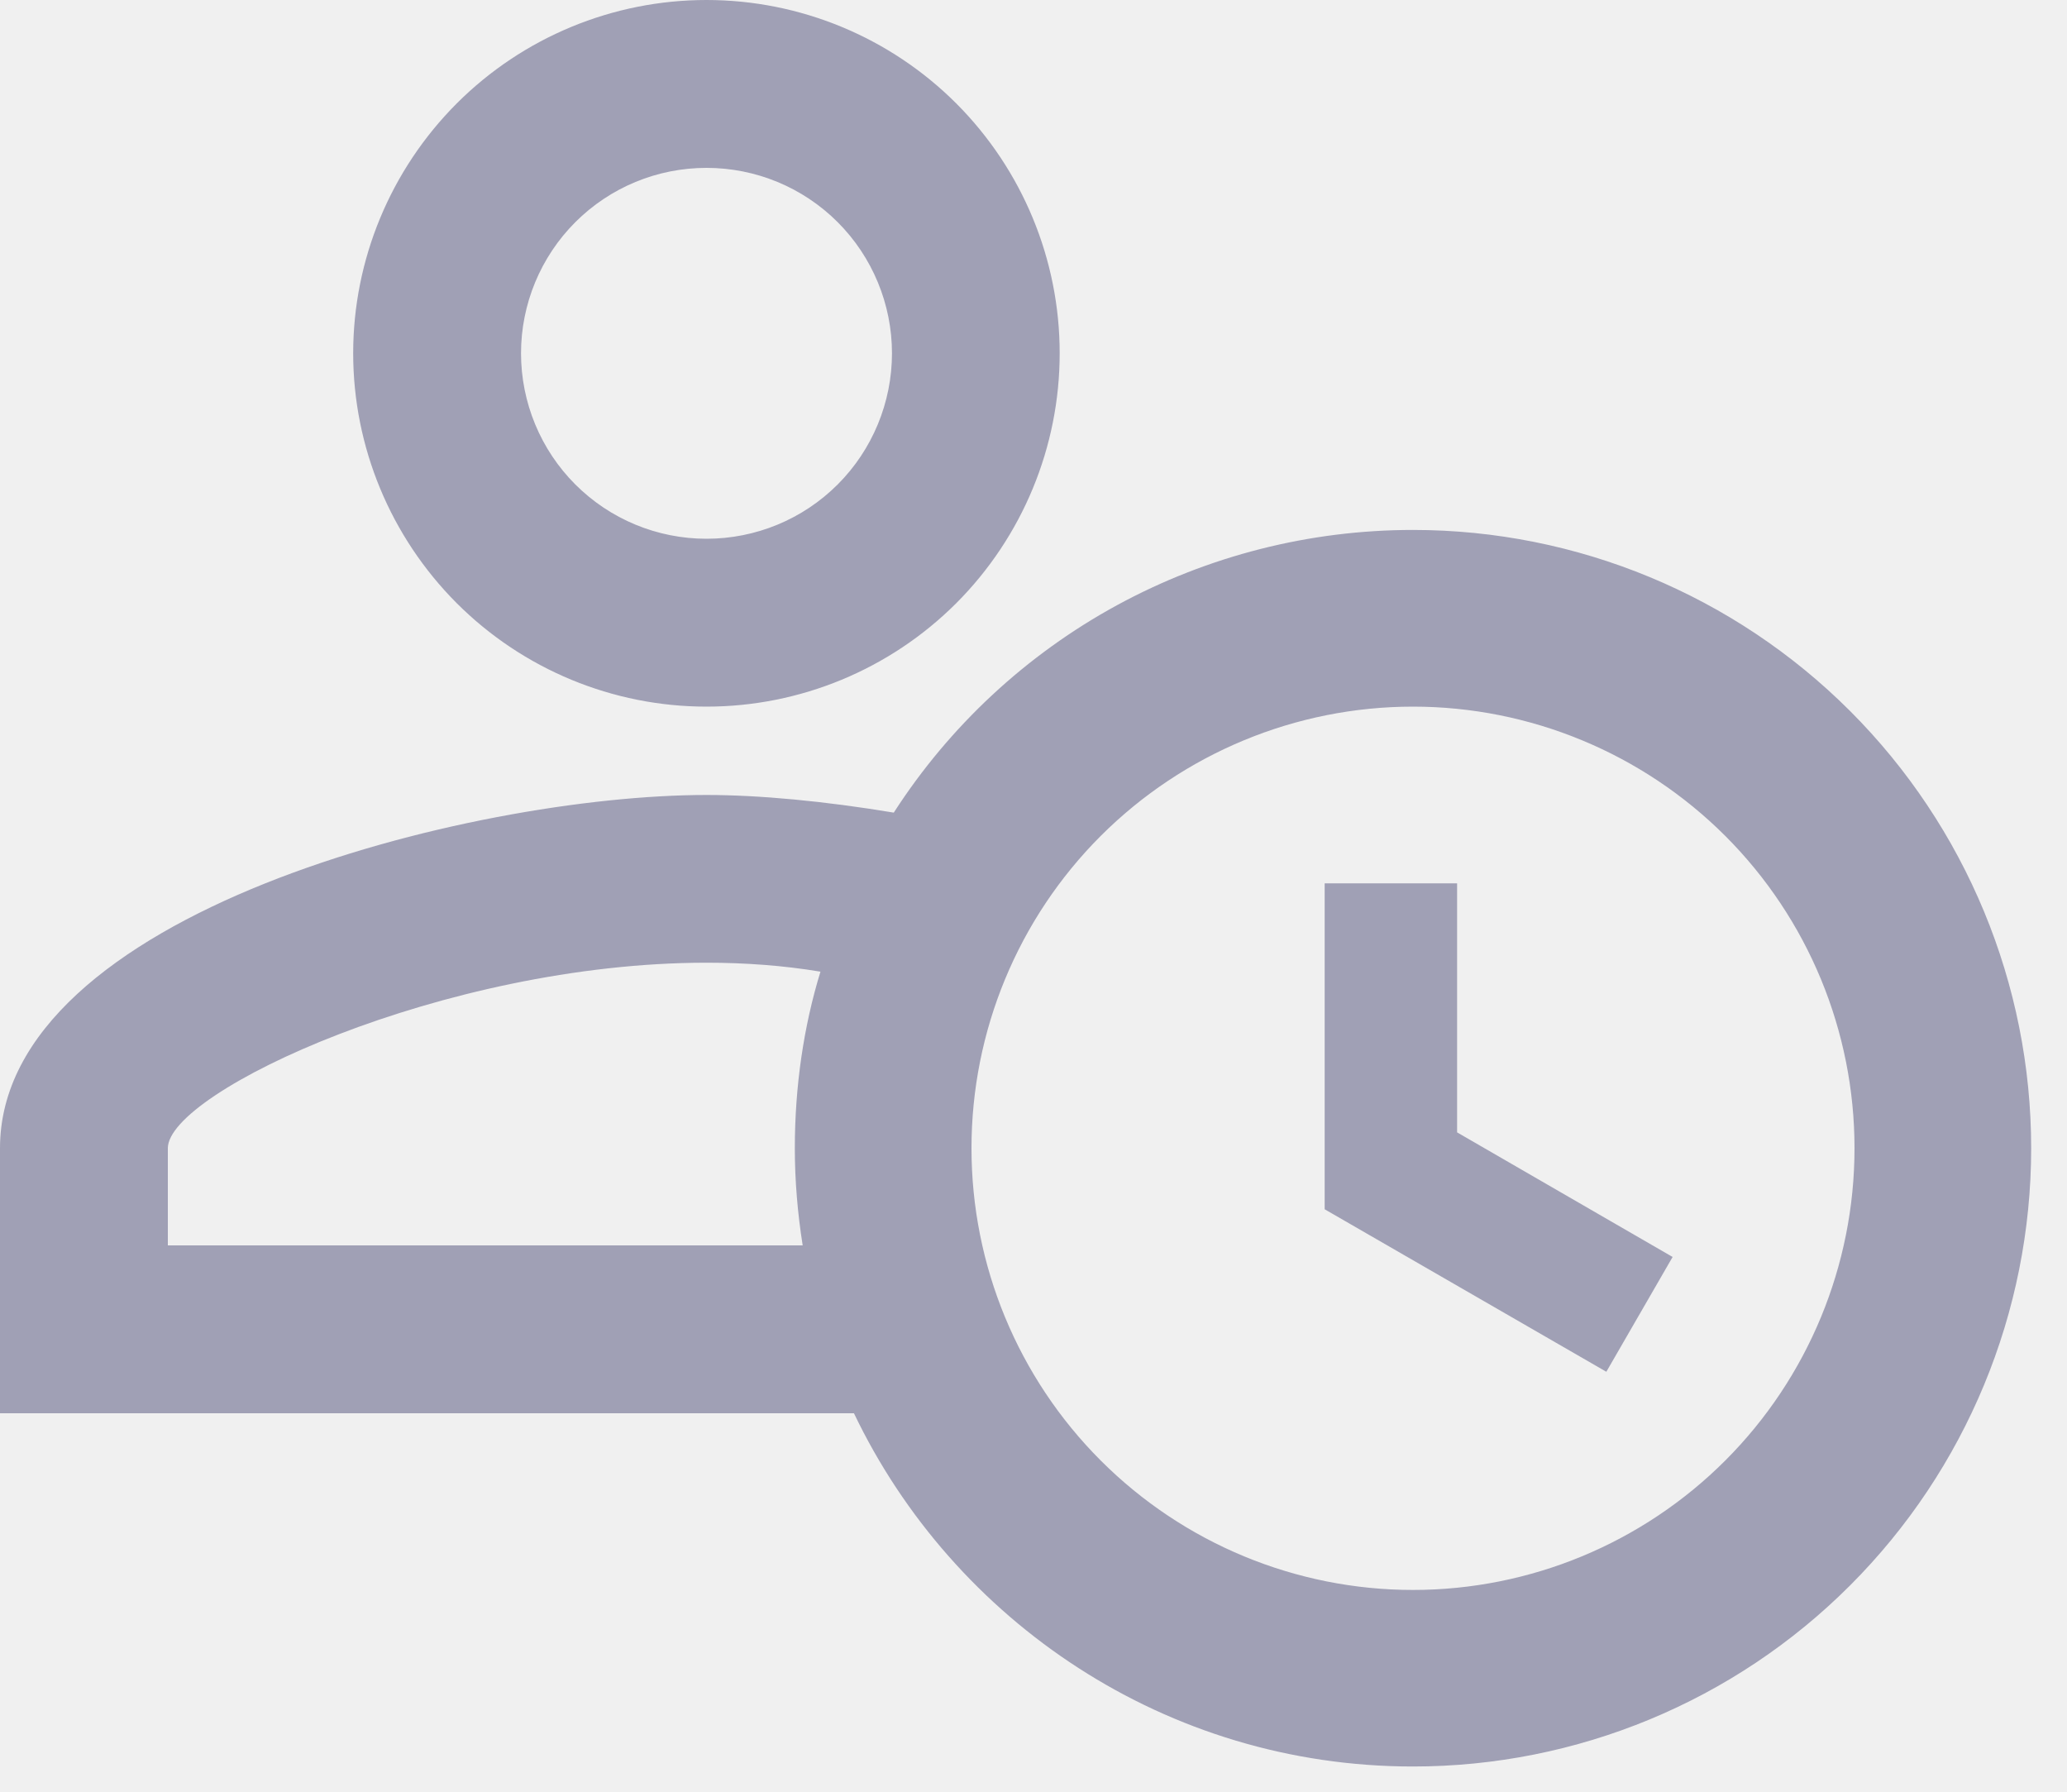
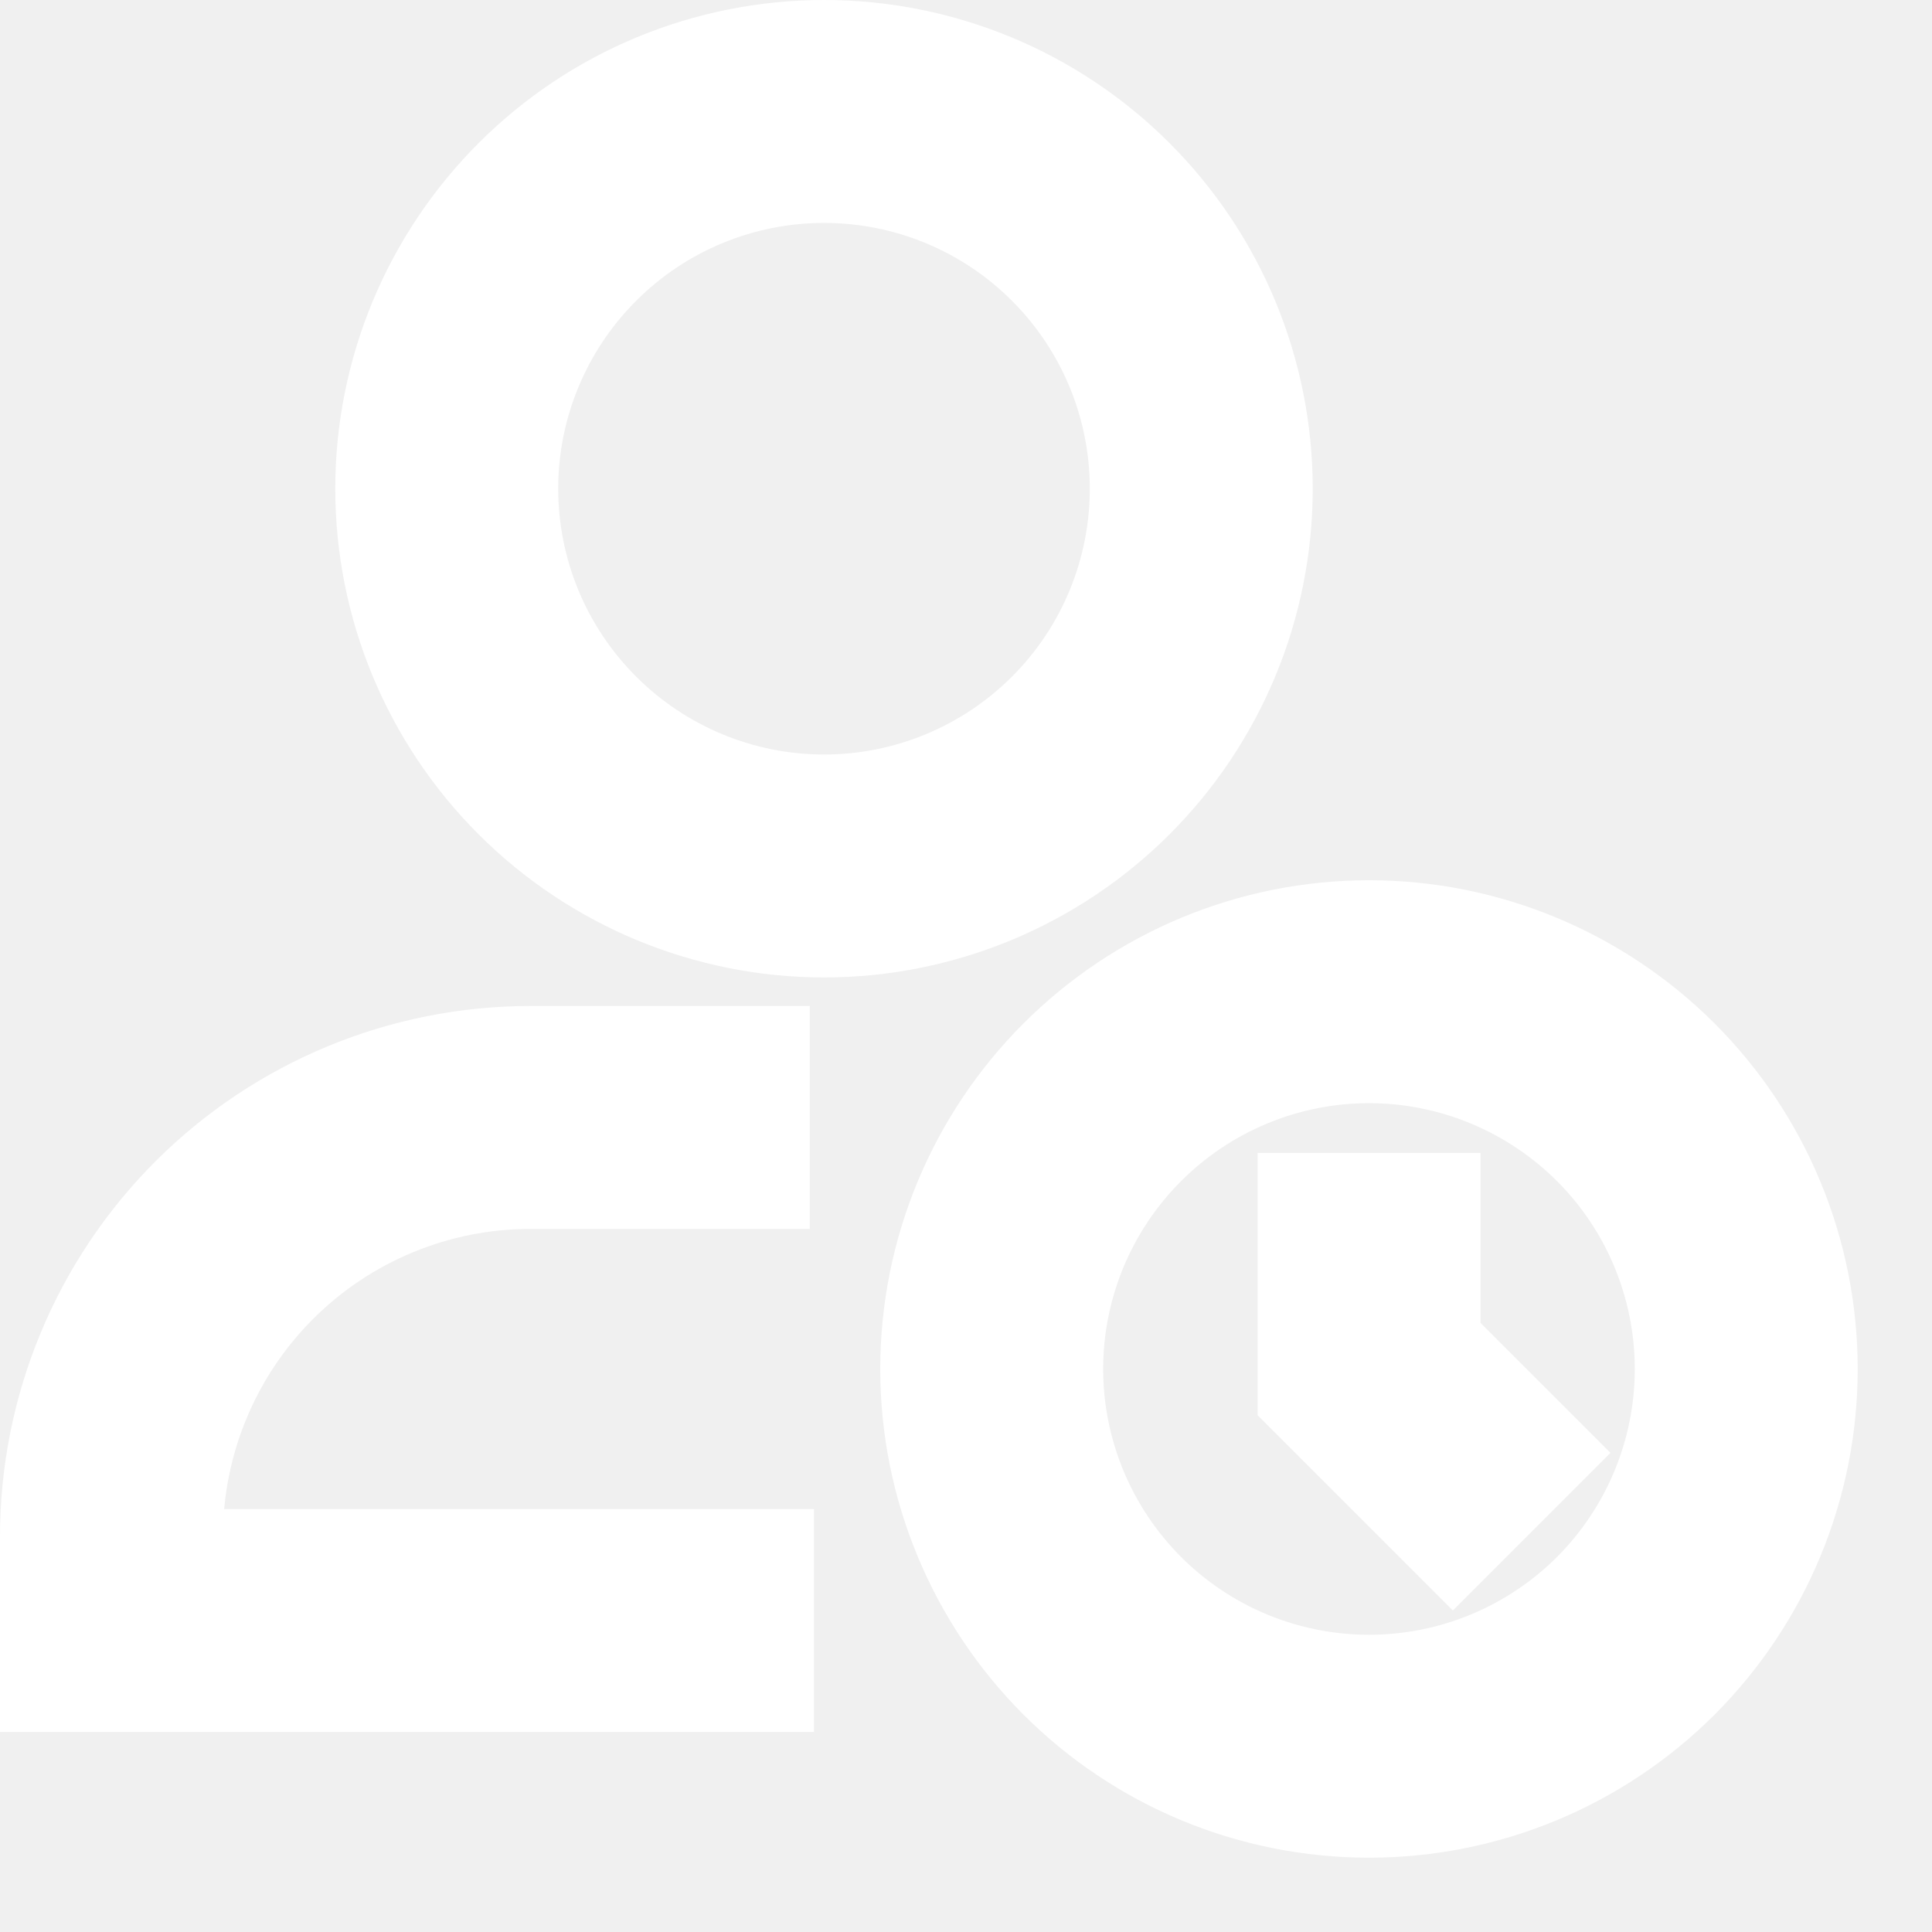
- <svg xmlns="http://www.w3.org/2000/svg" width="15" height="13" viewBox="0 0 15 13" fill="none">
-   <path d="M9.613 6.409H10.574V8.216L12.138 9.12L11.657 9.953L9.613 8.774V6.409ZM10.254 5.127C9.404 5.127 8.589 5.465 7.988 6.065C7.387 6.666 7.05 7.481 7.05 8.331C7.05 9.181 7.387 9.996 7.988 10.597C8.589 11.198 9.404 11.536 10.254 11.536C11.104 11.536 11.919 11.198 12.52 10.597C13.121 9.996 13.458 9.181 13.458 8.331C13.458 7.481 13.121 6.666 12.52 6.065C11.919 5.465 11.104 5.127 10.254 5.127ZM10.254 3.845C11.444 3.845 12.585 4.318 13.426 5.159C14.267 6 14.74 7.142 14.74 8.331C14.74 9.521 14.267 10.662 13.426 11.503C12.585 12.345 11.444 12.817 10.254 12.817C8.466 12.817 6.921 11.766 6.197 10.254H0V8.331C0 6.627 3.416 5.768 5.127 5.768C5.511 5.768 5.986 5.813 6.486 5.896C6.892 5.266 7.45 4.748 8.108 4.39C8.767 4.032 9.504 3.845 10.254 3.845ZM5.768 8.331C5.768 7.883 5.832 7.447 5.954 7.05C5.685 7.005 5.403 6.985 5.127 6.985C3.224 6.985 1.218 7.921 1.218 8.331V9.036H5.825C5.788 8.803 5.768 8.567 5.768 8.331ZM5.127 0C5.807 0 6.459 0.27 6.94 0.751C7.42 1.232 7.69 1.884 7.69 2.563C7.69 3.243 7.42 3.895 6.94 4.376C6.459 4.857 5.807 5.127 5.127 5.127C4.447 5.127 3.795 4.857 3.314 4.376C2.834 3.895 2.563 3.243 2.563 2.563C2.563 1.884 2.834 1.232 3.314 0.751C3.795 0.27 4.447 0 5.127 0ZM5.127 1.218C4.77 1.218 4.428 1.359 4.175 1.612C3.923 1.864 3.781 2.207 3.781 2.563C3.781 2.92 3.923 3.263 4.175 3.515C4.428 3.768 4.77 3.909 5.127 3.909C5.484 3.909 5.826 3.768 6.079 3.515C6.331 3.263 6.473 2.92 6.473 2.563C6.473 2.207 6.331 1.864 6.079 1.612C5.826 1.359 5.484 1.218 5.127 1.218Z" fill="#A0A0B5" />
+ <svg xmlns="http://www.w3.org/2000/svg" width="13" height="13" viewBox="0 0 13 13" fill="none">
+   <path d="M4.699 7.519H3.571C2.822 7.519 2.105 7.816 1.576 8.345C1.047 8.874 0.75 9.592 0.75 10.34V10.904H4.727M9.212 8.508V9.212L9.776 9.776M8.083 3.288C8.083 3.962 7.816 4.607 7.34 5.083C6.864 5.559 6.218 5.827 5.545 5.827C4.872 5.827 4.226 5.559 3.75 5.083C3.274 4.607 3.006 3.962 3.006 3.288C3.006 2.615 3.274 1.97 3.75 1.494C4.226 1.017 4.872 0.75 5.545 0.75C6.218 0.75 6.864 1.017 7.34 1.494C7.816 1.97 8.083 2.615 8.083 3.288ZM9.212 11.75C8.538 11.75 7.893 11.483 7.417 11.007C6.941 10.53 6.673 9.885 6.673 9.212C6.673 8.538 6.941 7.893 7.417 7.417C7.893 6.941 8.538 6.673 9.212 6.673C9.885 6.673 10.53 6.941 11.007 7.417C11.483 7.893 11.75 8.538 11.75 9.212C11.75 9.885 11.483 10.53 11.007 11.007C10.53 11.483 9.885 11.75 9.212 11.75Z" stroke="white" stroke-width="1.5" stroke-linecap="square" />
</svg>
